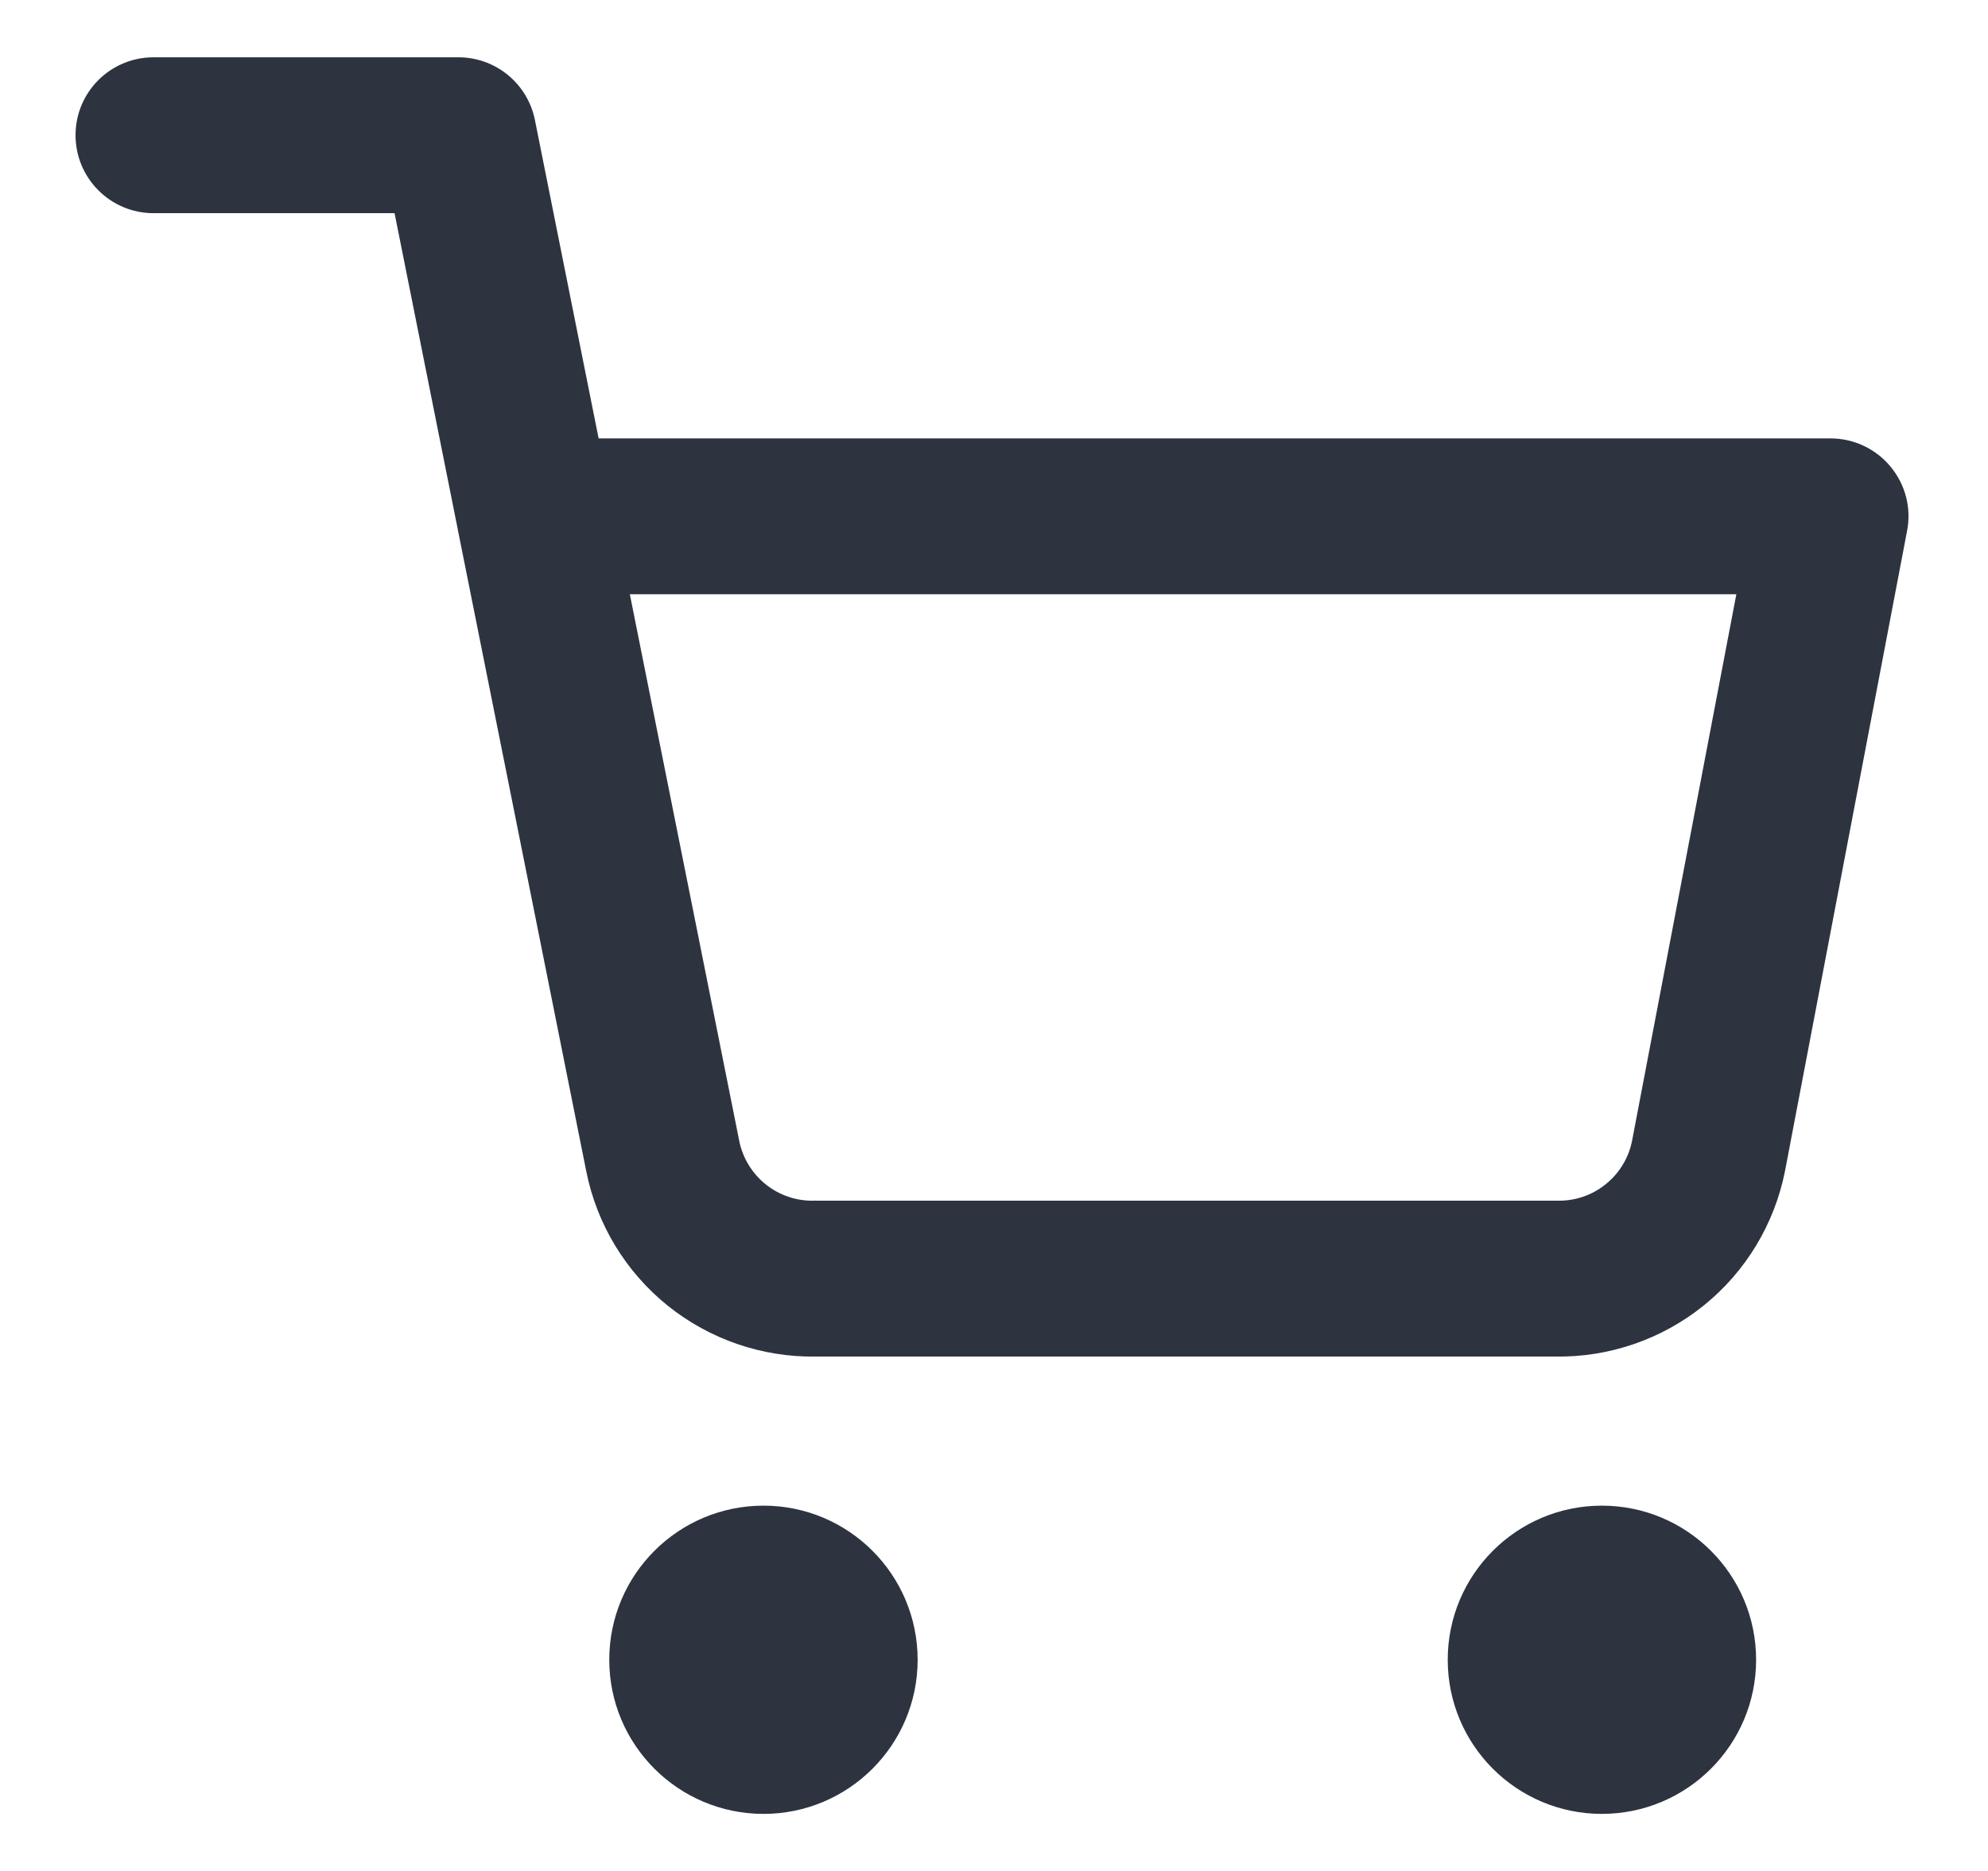
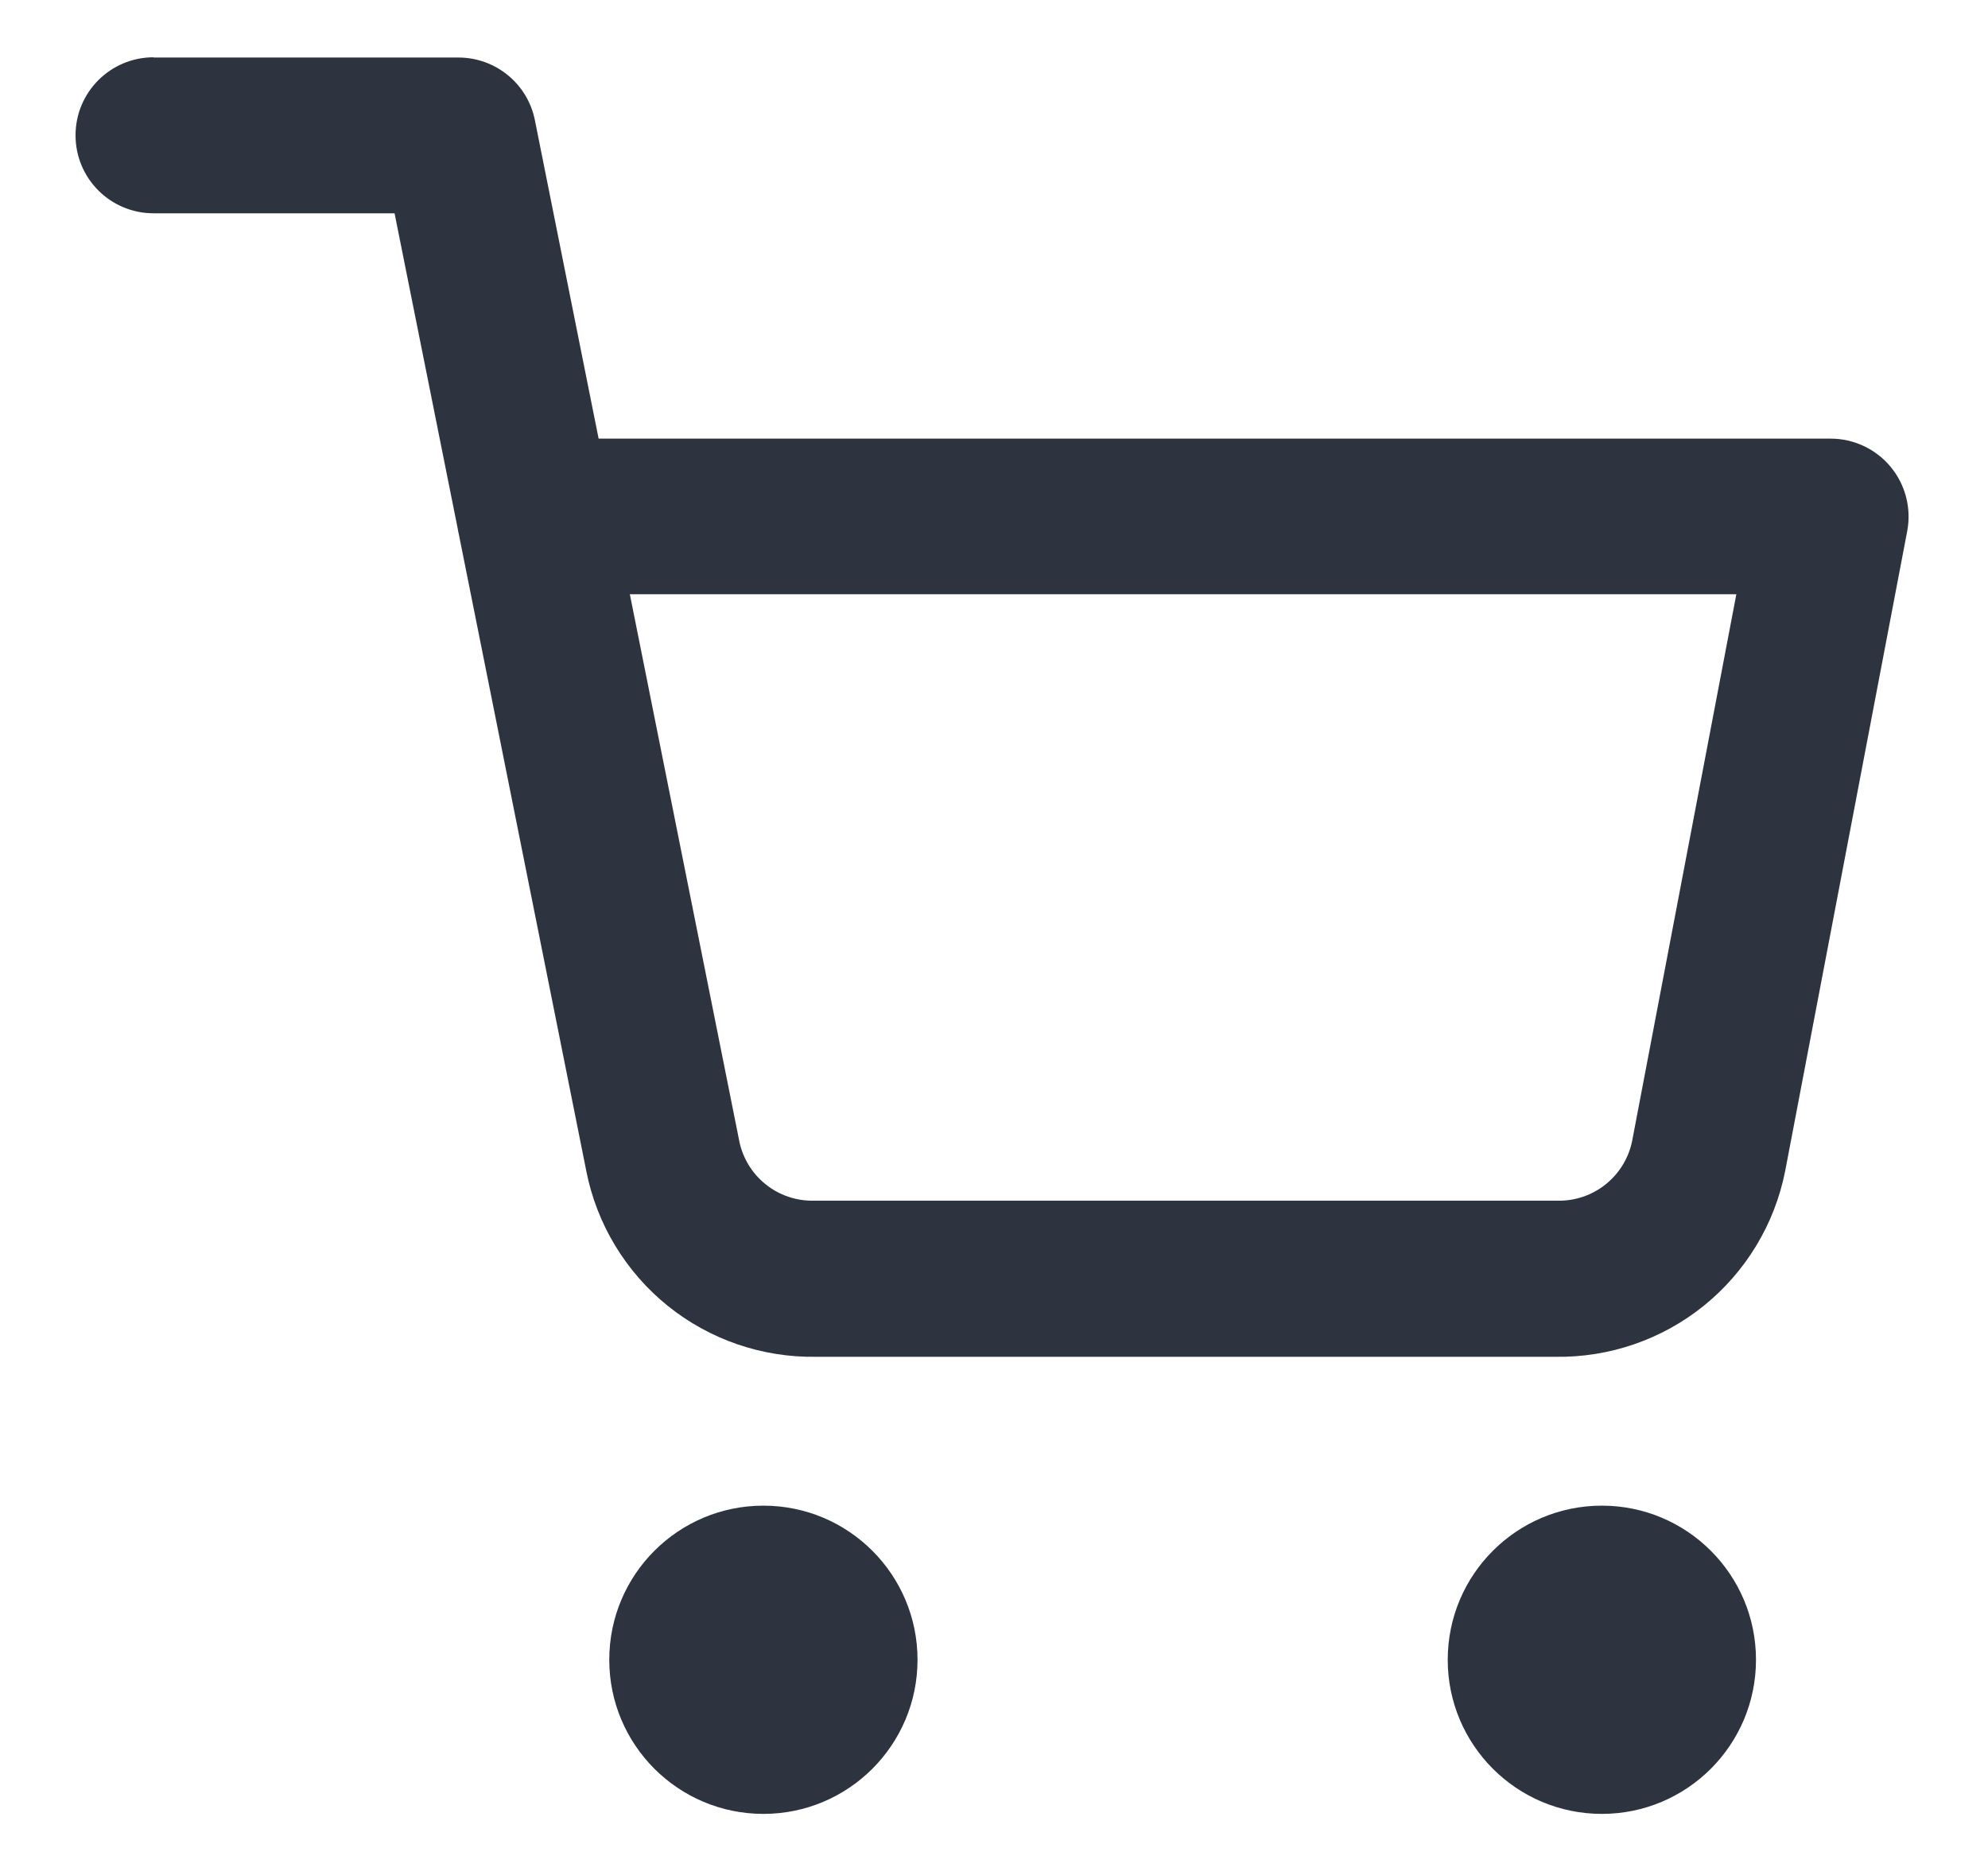
- <svg xmlns="http://www.w3.org/2000/svg" width="17" height="16" viewBox="0 0 17 16" fill="none">
-   <path fill-rule="evenodd" clip-rule="evenodd" d="M1.313 0.49C0.944 0.49 0.646 0.788 0.646 1.156C0.646 1.524 0.944 1.823 1.313 1.823H3.374L3.913 4.519C3.916 4.538 3.92 4.557 3.924 4.575L5.013 10.015L5.013 10.015C5.103 10.469 5.35 10.876 5.71 11.166C6.069 11.454 6.517 11.608 6.976 11.601H13.301C13.761 11.608 14.209 11.454 14.567 11.166C14.928 10.876 15.174 10.468 15.264 10.015L15.264 10.015L15.265 10.01L16.308 4.54C16.346 4.345 16.294 4.144 16.167 3.991C16.041 3.838 15.852 3.749 15.653 3.749H5.119L4.574 1.025C4.511 0.714 4.238 0.49 3.92 0.49H1.313ZM6.321 9.754L5.386 5.082H14.848L13.956 9.757C13.927 9.903 13.847 10.034 13.731 10.127C13.615 10.221 13.469 10.271 13.32 10.268L13.32 10.268H13.307H6.971V10.267L6.958 10.268C6.808 10.271 6.663 10.221 6.546 10.127C6.43 10.033 6.35 9.901 6.321 9.755L6.321 9.754ZM5.21 14.194C5.21 13.466 5.801 12.876 6.529 12.876C7.256 12.876 7.847 13.466 7.847 14.194C7.847 14.922 7.256 15.512 6.529 15.512C5.801 15.512 5.21 14.922 5.21 14.194ZM12.38 14.194C12.38 13.466 12.97 12.876 13.698 12.876C14.426 12.876 15.017 13.466 15.017 14.194C15.017 14.922 14.426 15.512 13.698 15.512C12.97 15.512 12.38 14.922 12.38 14.194Z" fill="#2D3440" />
+ <svg xmlns="http://www.w3.org/2000/svg" width="17" height="16" fill="none">
+   <path fill-rule="evenodd" clip-rule="evenodd" d="M1.313.49c-.368 0-.667.298-.667.667s.298.667.667.667h2.061l.54 2.696a.662.662 0 0 0 .011.056l1.089 5.44 0.0.001c.09.453.337.861.697 1.151a1.971 1.971 0 0 0 1.266.435h6.325c.46.007.908-.147 1.266-.435.36-.29.607-.698.697-1.151l.001-.005 1.043-5.469a.667.667 0 0 0-.141-.55.667.667 0 0 0-.514-.242H5.119l-.545-2.723c-.062-.312-.336-.536-.654-.536H1.313Zm5.008 9.264-.935-4.672h9.462l-.891 4.675a.637.637 0 0 1-.225.37.637.637 0 0 1-.412.141v-0H6.971v-0l-.013 0a.637.637 0 0 1-.412-.141.637.637 0 0 1-.225-.372l-0-.001ZM5.21 14.194c0-.728.59-1.318 1.318-1.318.728 0 1.318.59 1.318 1.318 0 .728-.59 1.318-1.318 1.318-.728 0-1.318-.59-1.318-1.318Zm7.17 0c0-.728.59-1.318 1.318-1.318.728 0 1.318.59 1.318 1.318 0 .728-.59 1.318-1.318 1.318-.728 0-1.318-.59-1.318-1.318Z" fill="#2D3440" />
</svg>
